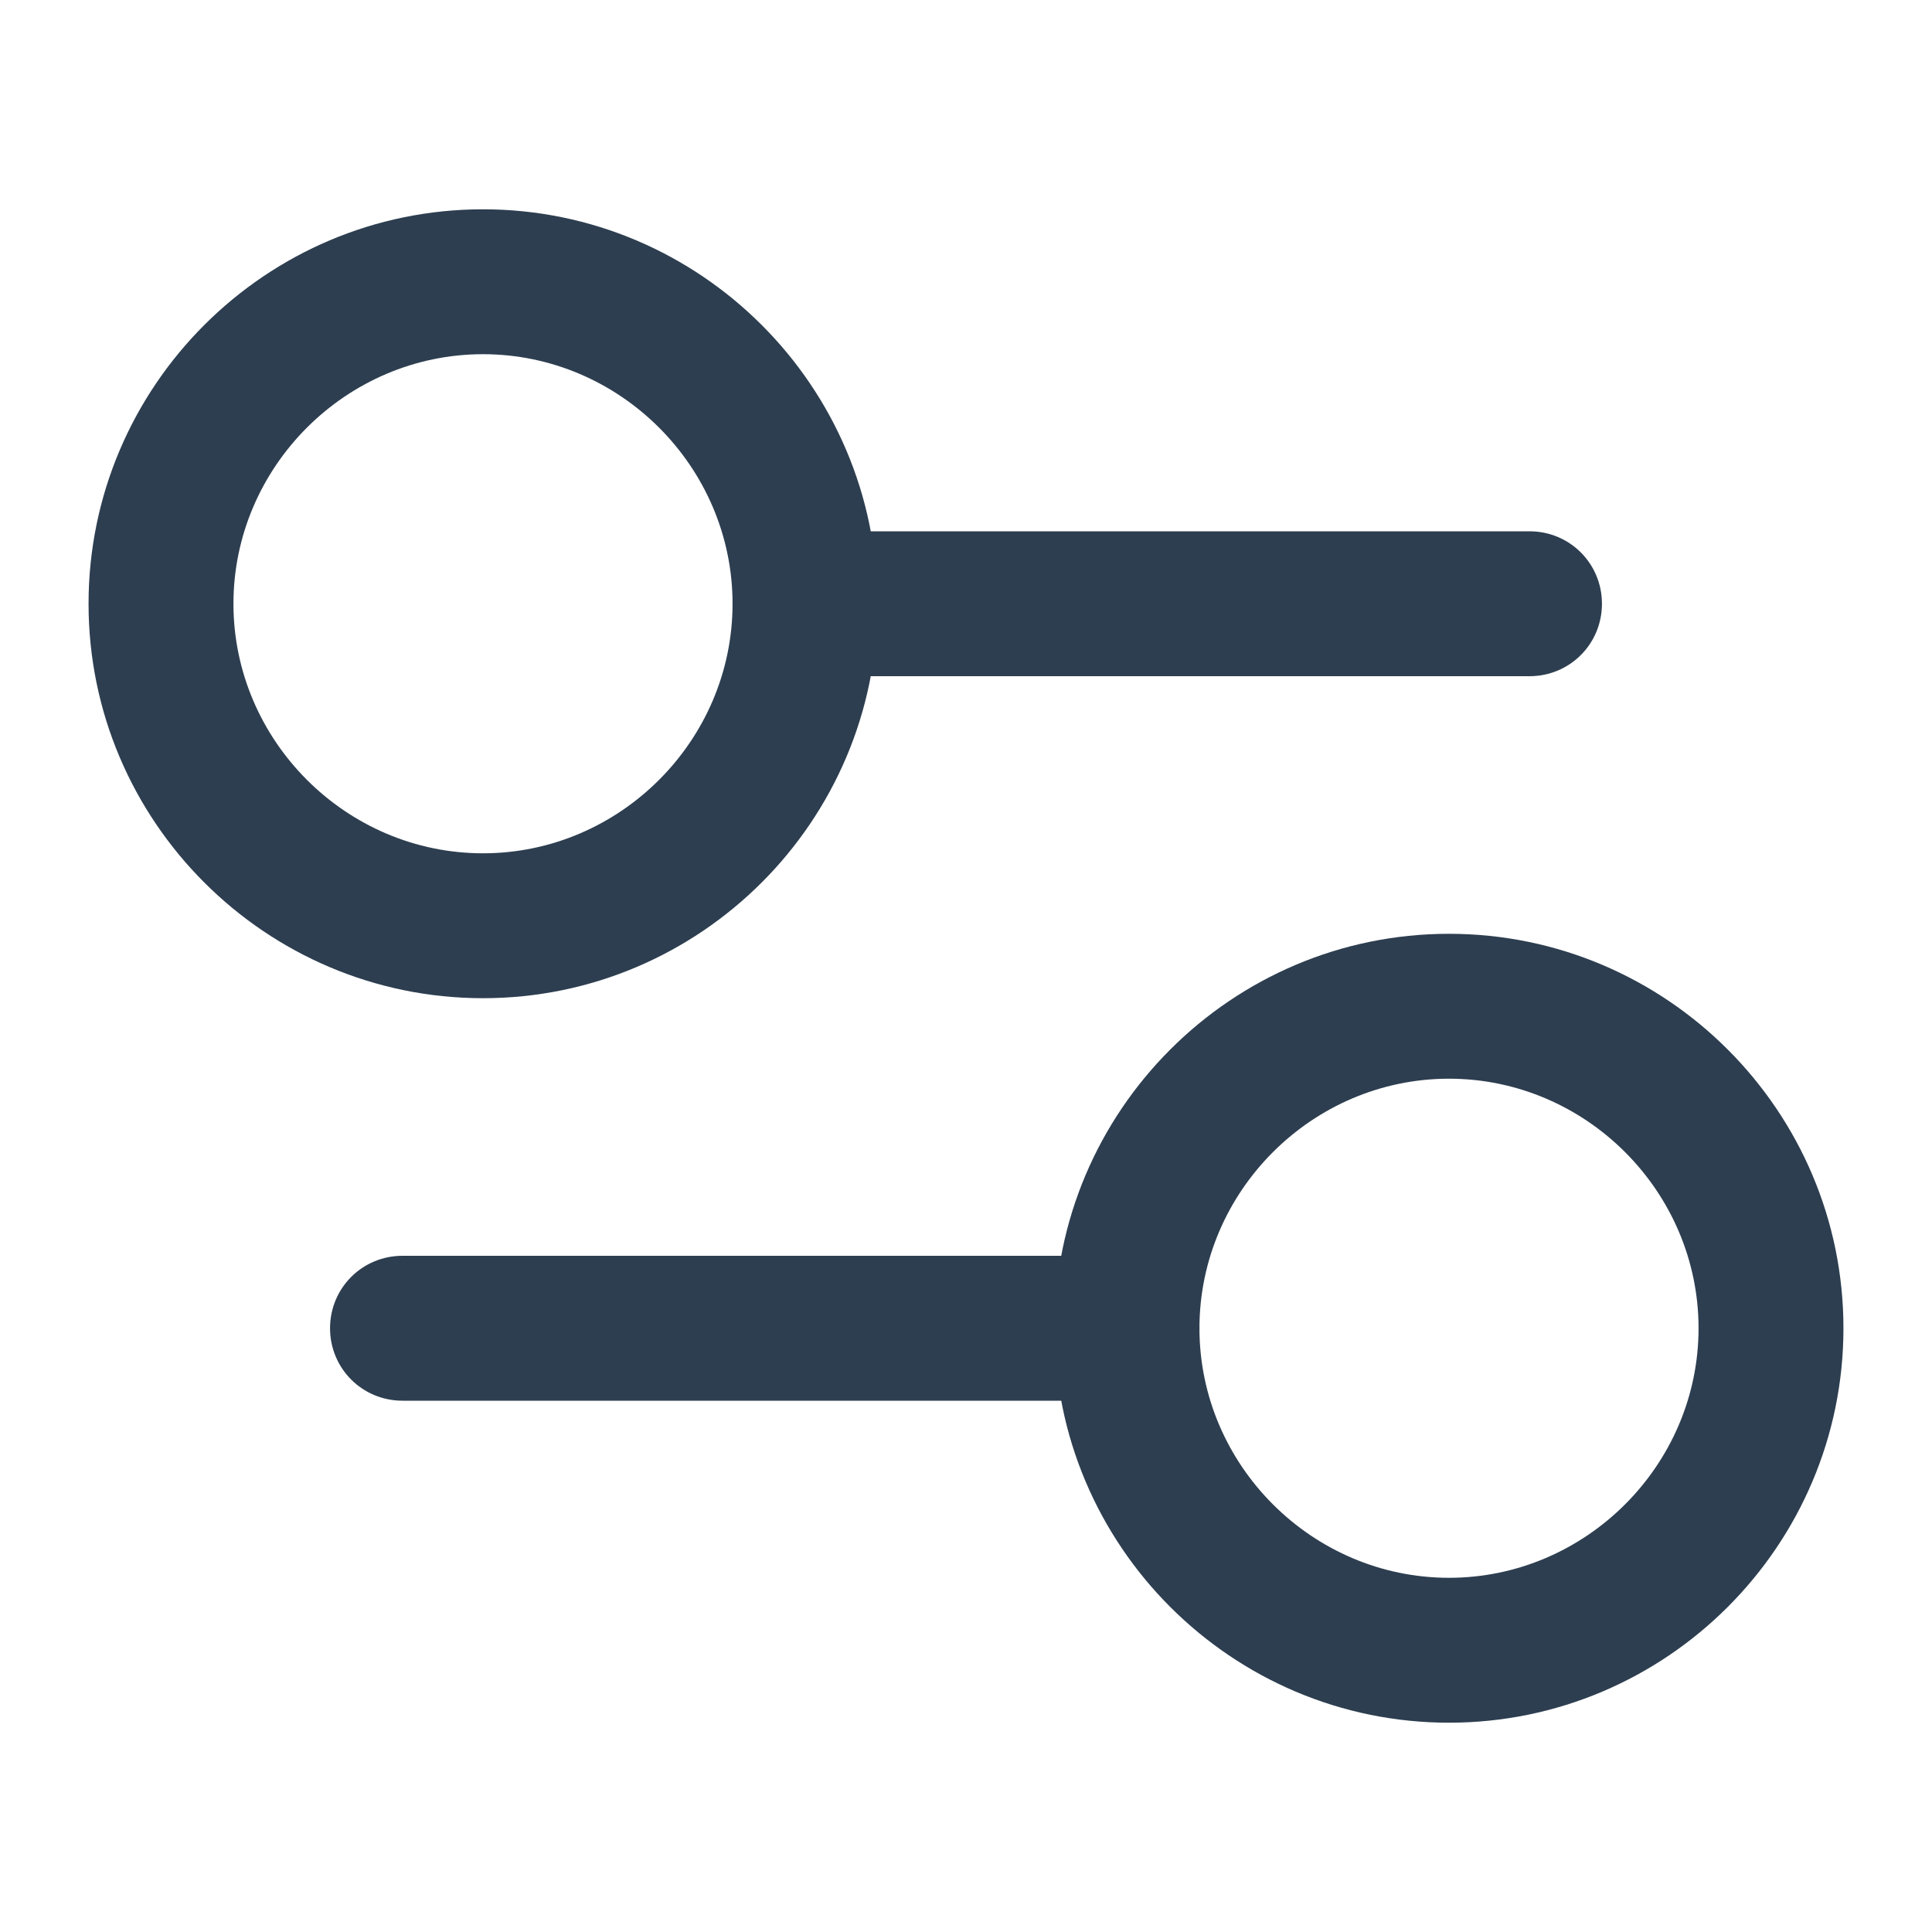
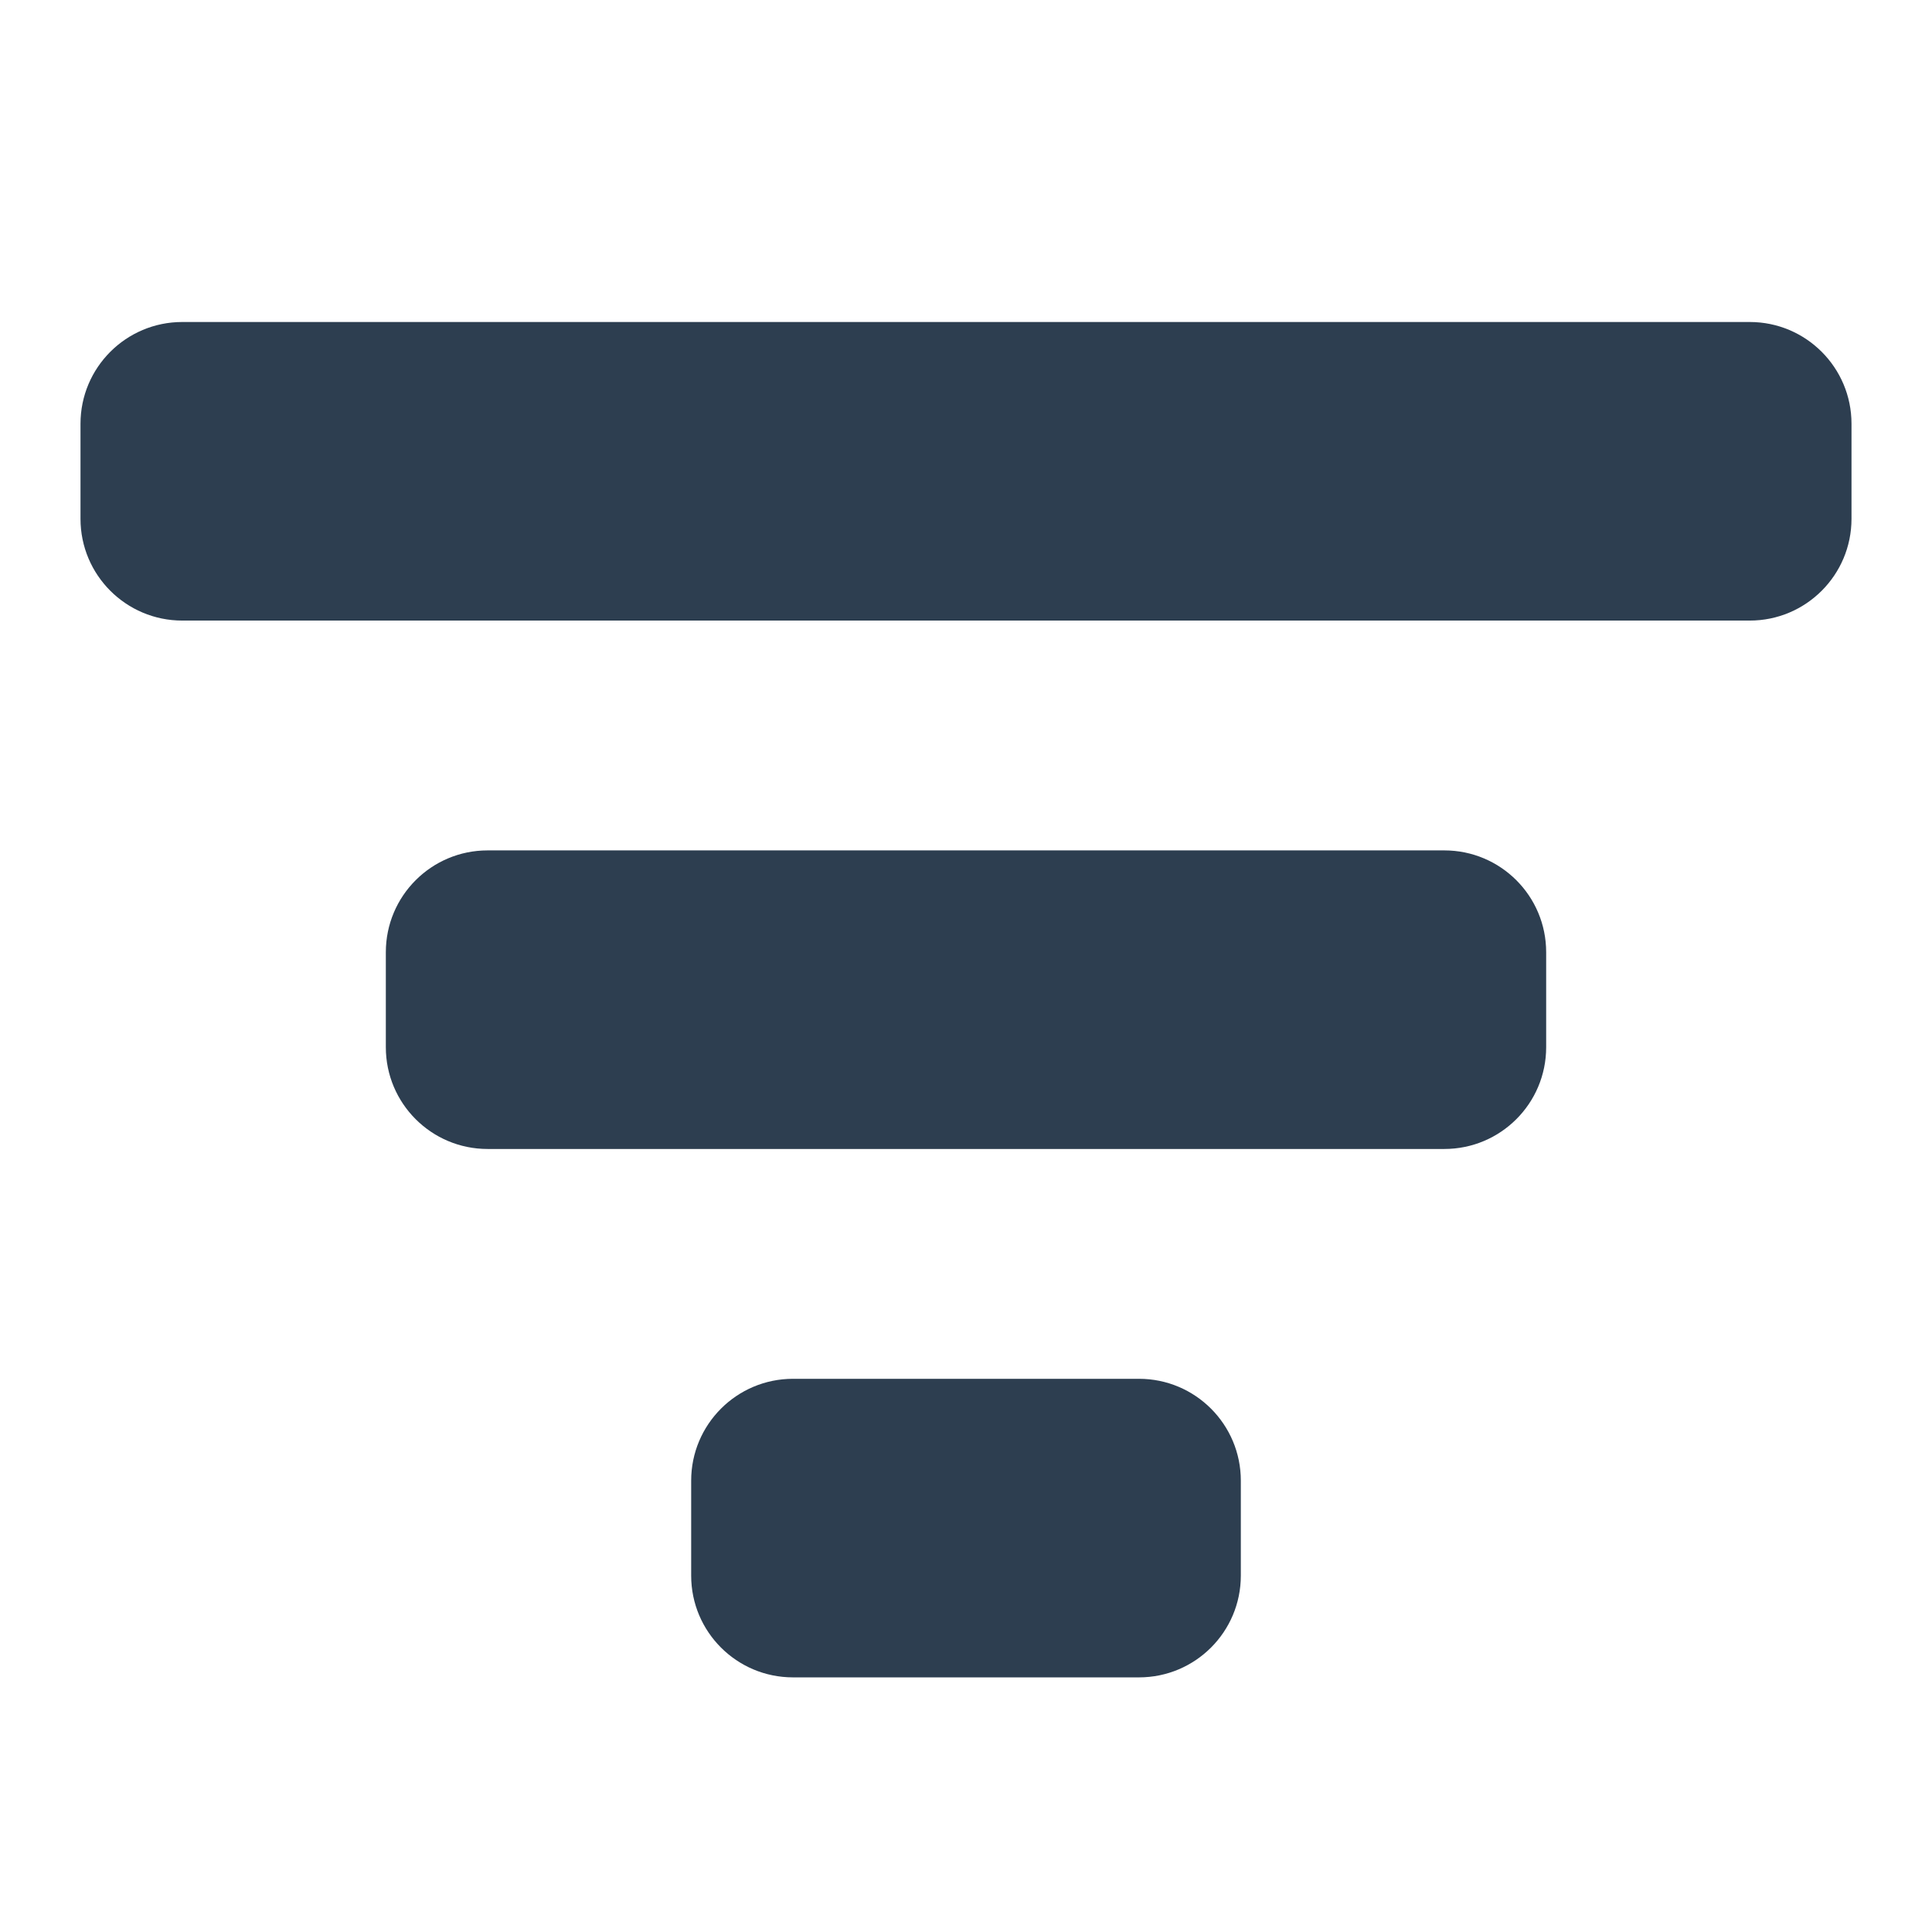
<svg xmlns="http://www.w3.org/2000/svg" width="24" height="24" viewBox="0 0 24 24" fill="none">
-   <path d="M19 8.4C19.5 8.4 19.9 8 19.9 7.5C19.9 7 19.5 6.6 19 6.6V8.4ZM10 6.6C9.5 6.6 9.1 7 9.1 7.5C9.1 8 9.5 8.4 10 8.4V6.6ZM19 6.6H10V8.4H19V6.6Z" fill="#2D3E50" />
-   <path d="M14 17.4C14.5 17.4 14.9 17 14.9 16.5C14.9 16 14.5 15.6 14 15.6V17.4ZM5 15.6C4.5 15.6 4.1 16 4.1 16.5C4.1 17 4.5 17.4 5 17.4V15.6ZM14 15.6H5V17.4H14V15.6Z" fill="#2D3E50" />
-   <path d="M6 12.4C3.3 12.4 1.1 10.2 1.1 7.5C1.1 4.8 3.3 2.6 6 2.6C8.7 2.6 10.9 4.8 10.9 7.5C10.9 10.2 8.7 12.4 6 12.4ZM6 4.4C4.3 4.4 2.9 5.8 2.9 7.5C2.9 9.2 4.3 10.6 6 10.6C7.7 10.6 9.1 9.2 9.1 7.5C9.1 5.8 7.7 4.4 6 4.4Z" fill="#2D3E50" />
-   <path d="M18 21.4C15.3 21.4 13.1 19.2 13.1 16.5C13.1 13.8 15.3 11.6 18 11.6C20.7 11.6 22.9 13.8 22.9 16.5C22.9 19.2 20.7 21.4 18 21.4ZM18 13.4C16.3 13.4 14.9 14.8 14.9 16.5C14.9 18.2 16.3 19.6 18 19.6C19.7 19.6 21.1 18.2 21.1 16.5C21.1 14.8 19.7 13.4 18 13.4Z" fill="#2D3E50" />
+   <path d="M23 6.445C23 7.143 22.434 7.709 21.736 7.709H2.264C1.566 7.709 1 7.143 1 6.445V5.264C1 4.566 1.566 4 2.264 4H21.736C22.434 4 23 4.566 23 5.264V6.445Z" fill="#2D3E50" />
+   <path d="M19.207 13.009C19.207 13.707 18.641 14.273 17.942 14.273H6.057C5.359 14.273 4.793 13.707 4.793 13.009V11.829C4.793 11.13 5.359 10.564 6.057 10.564H17.942C18.641 10.564 19.207 11.13 19.207 11.829V13.009Z" fill="#2D3E50" />
+   <path d="M15.414 19.573C15.414 20.271 14.848 20.837 14.149 20.837H9.851C9.152 20.837 8.586 20.271 8.586 19.573V18.393C8.586 17.695 9.152 17.128 9.851 17.128H14.149C14.848 17.128 15.414 17.695 15.414 18.393V19.573Z" fill="#2D3E50" />
</svg>
